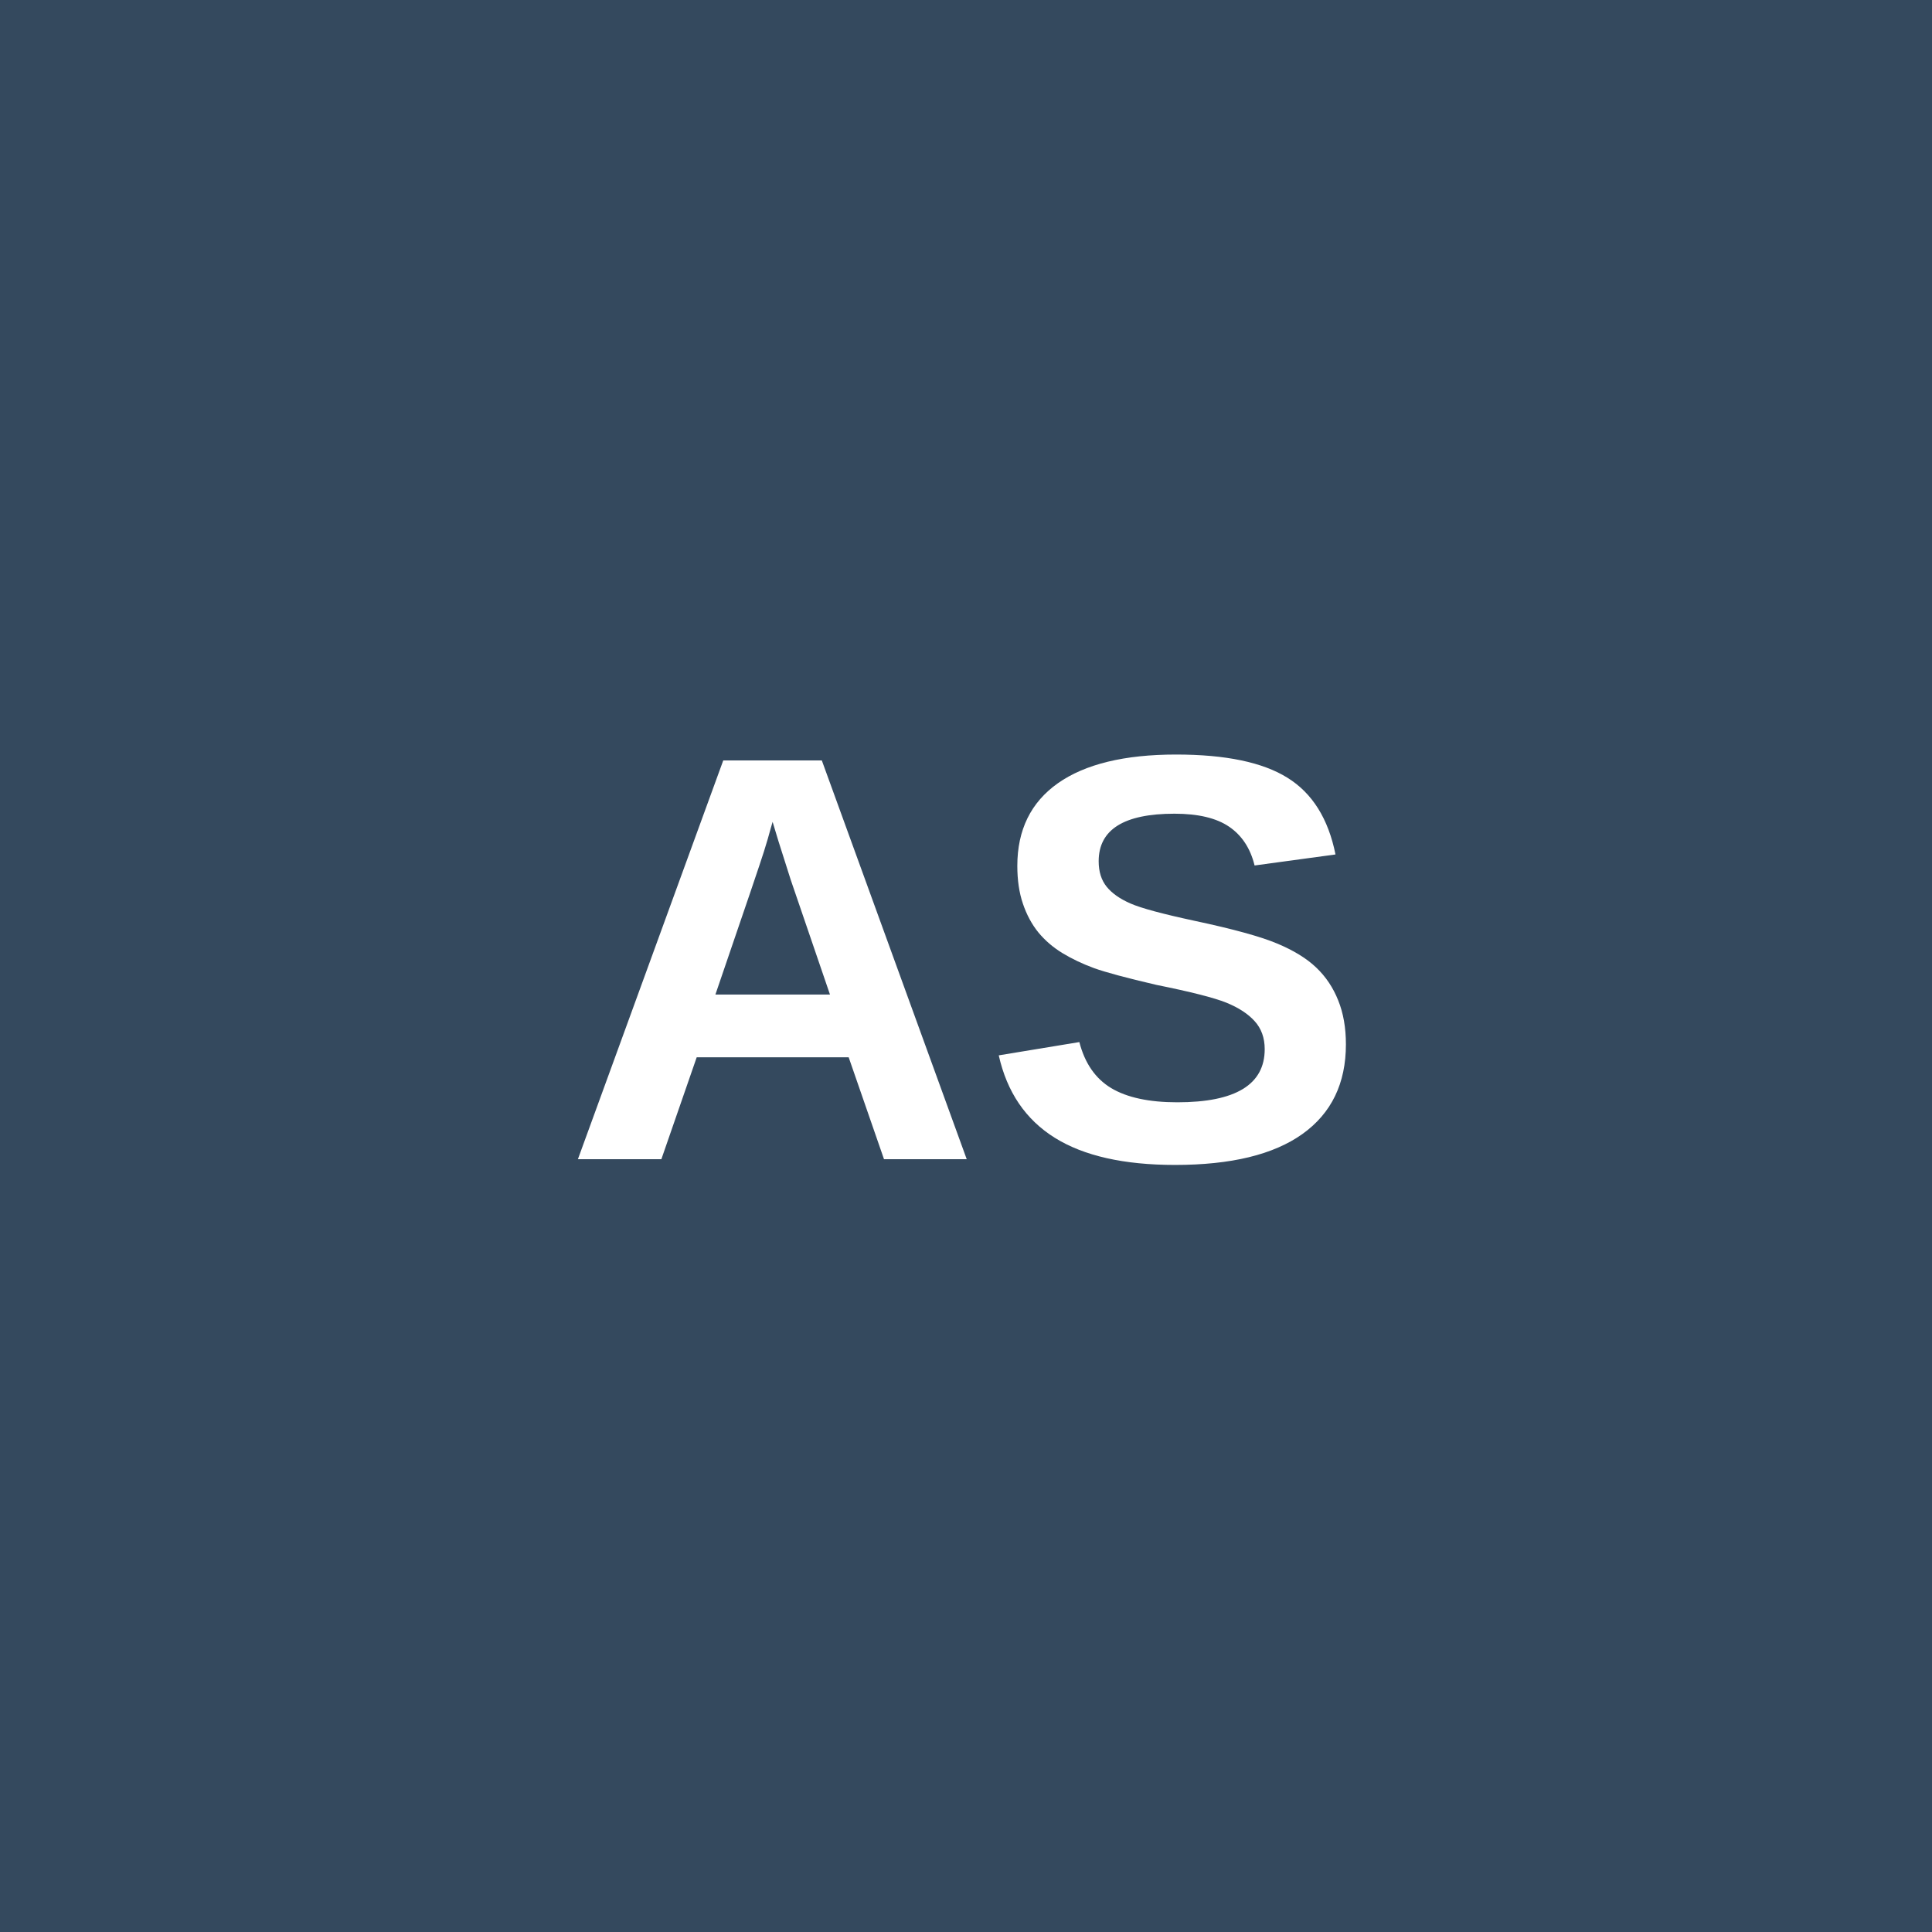
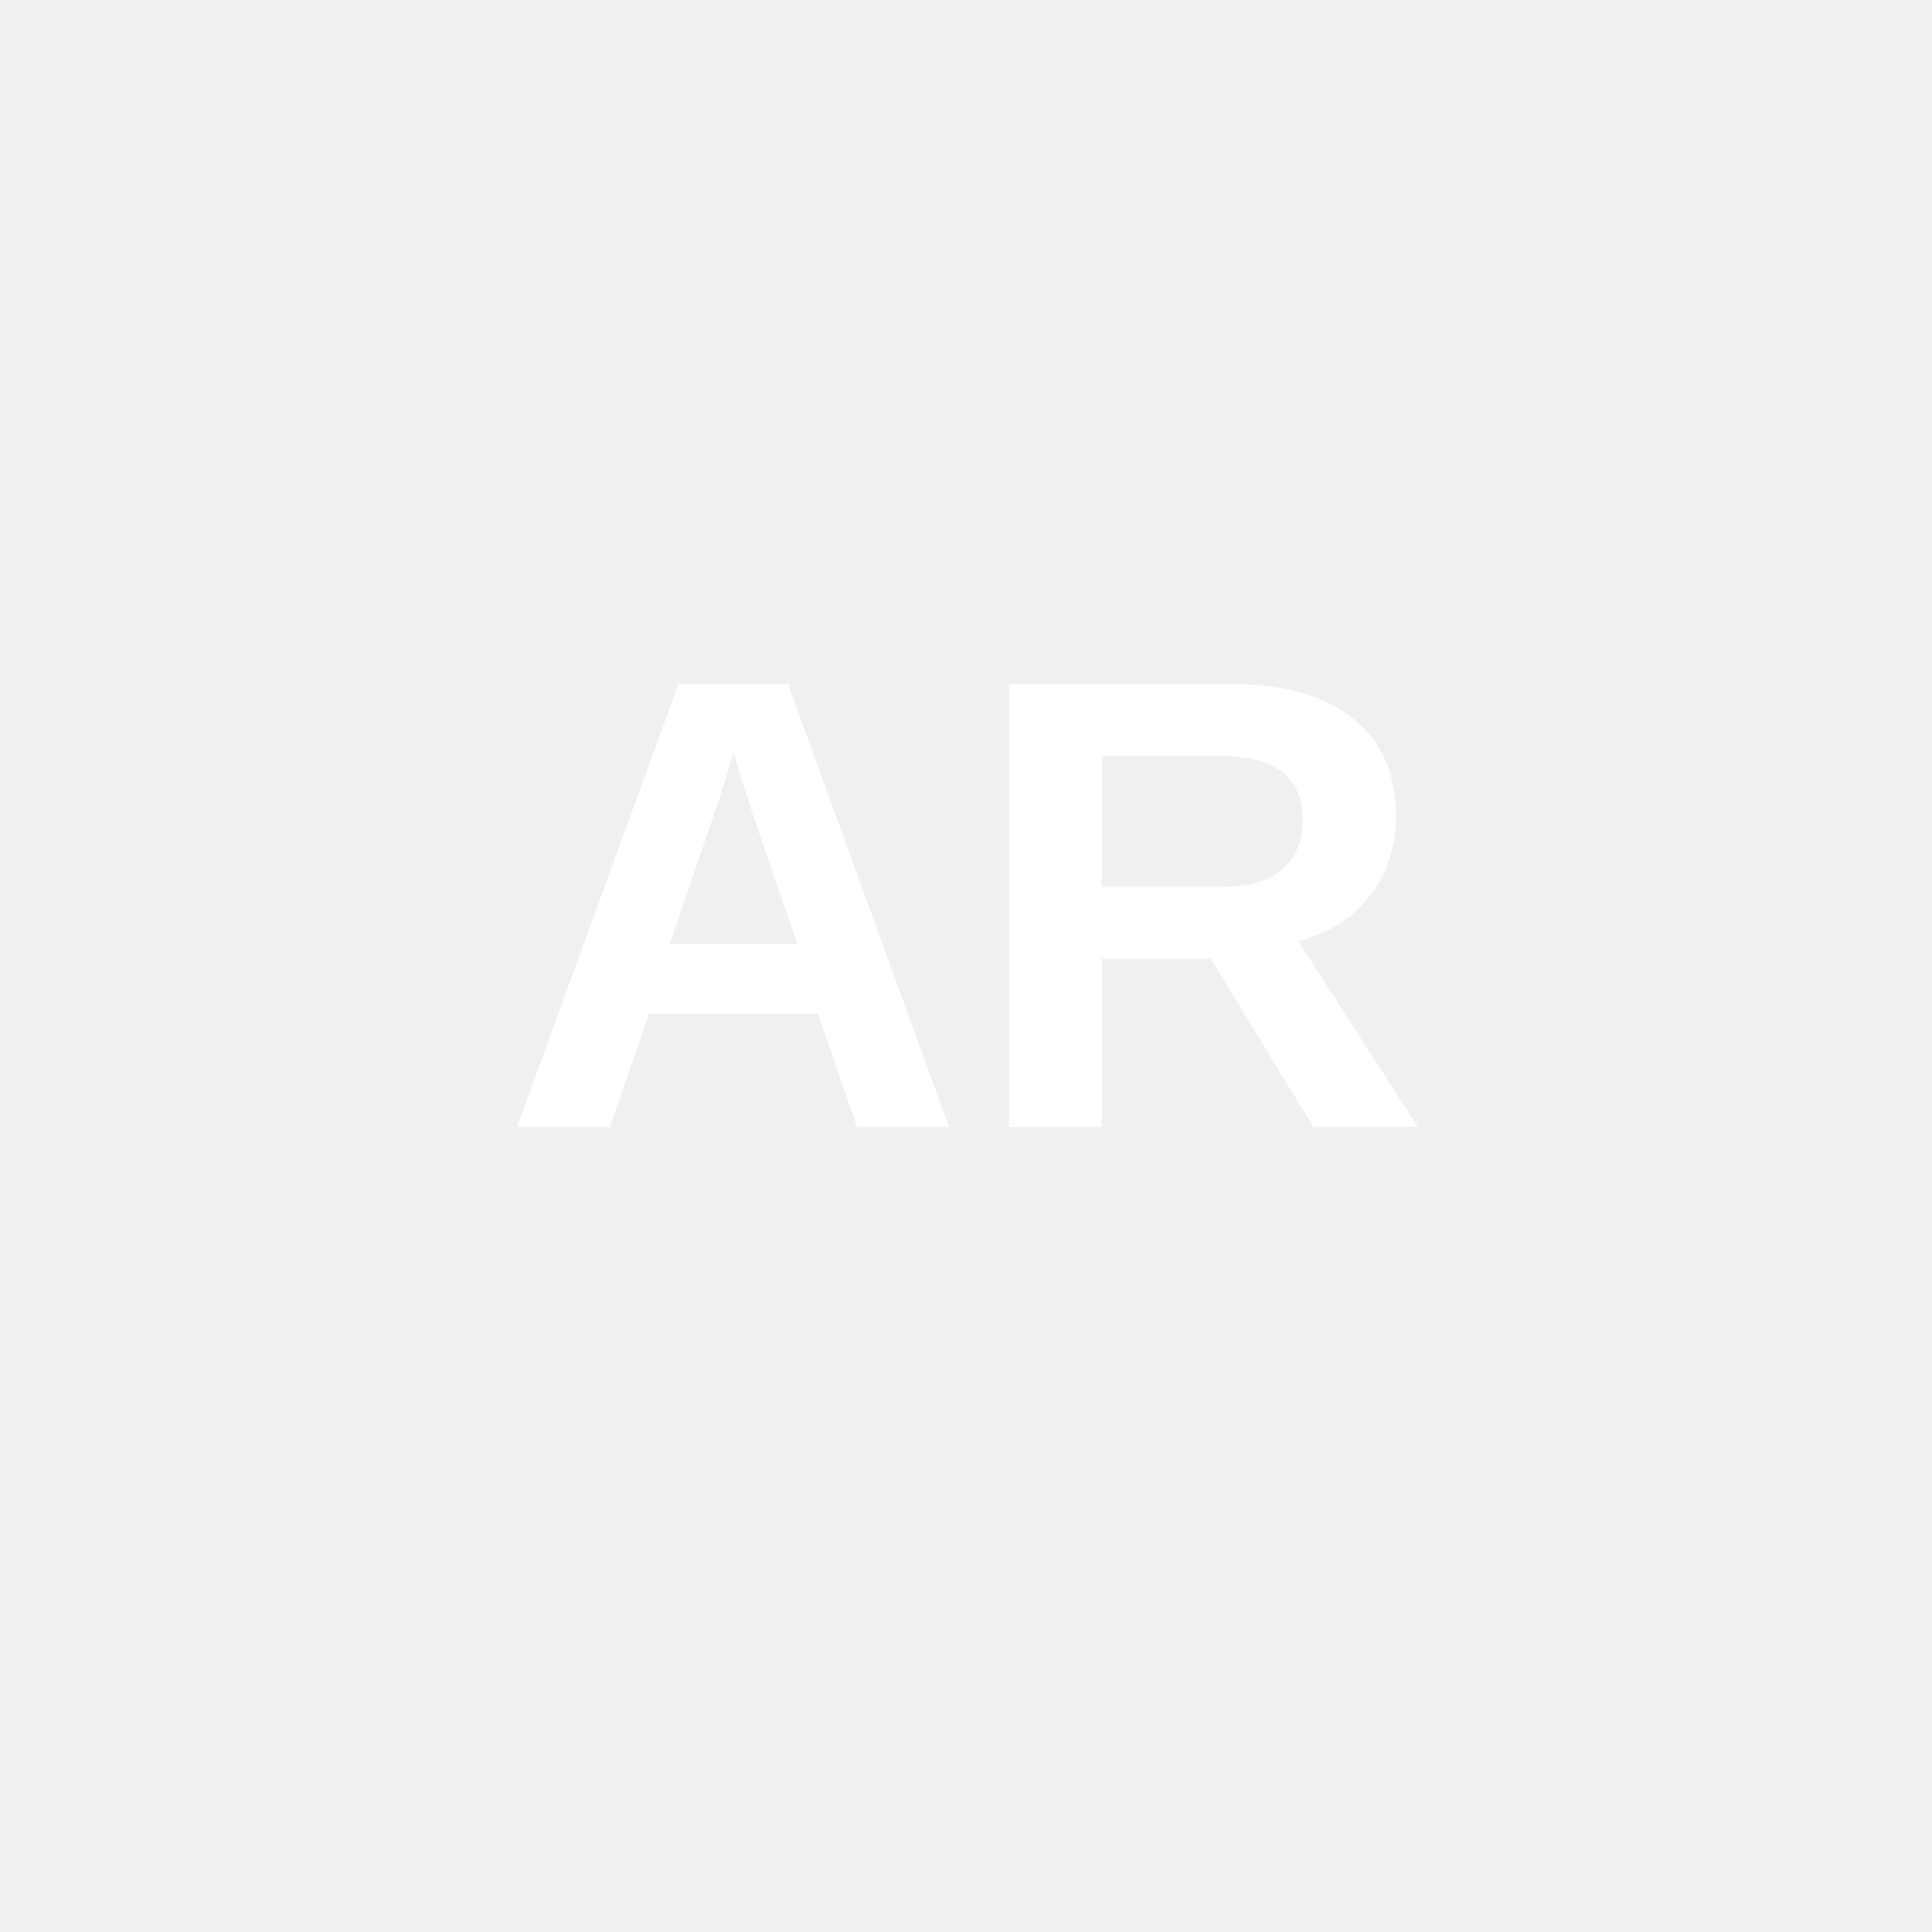
- <svg xmlns="http://www.w3.org/2000/svg" width="200" height="200">
-   <rect width="200" height="200" fill="#34495e" />
-   <text x="100" y="120" text-anchor="middle" fill="white" font-family="Arial, sans-serif" font-size="60" font-weight="bold">AS</text>
+ <svg width="120" height="120" viewBox="0 0 120 120" style="background-color: #1b2b5d; border-radius: 50%;">
+   <text x="60" y="70" font-family="Arial, sans-serif" font-size="40" font-weight="bold" text-anchor="middle" fill="white">AR</text>
</svg>
